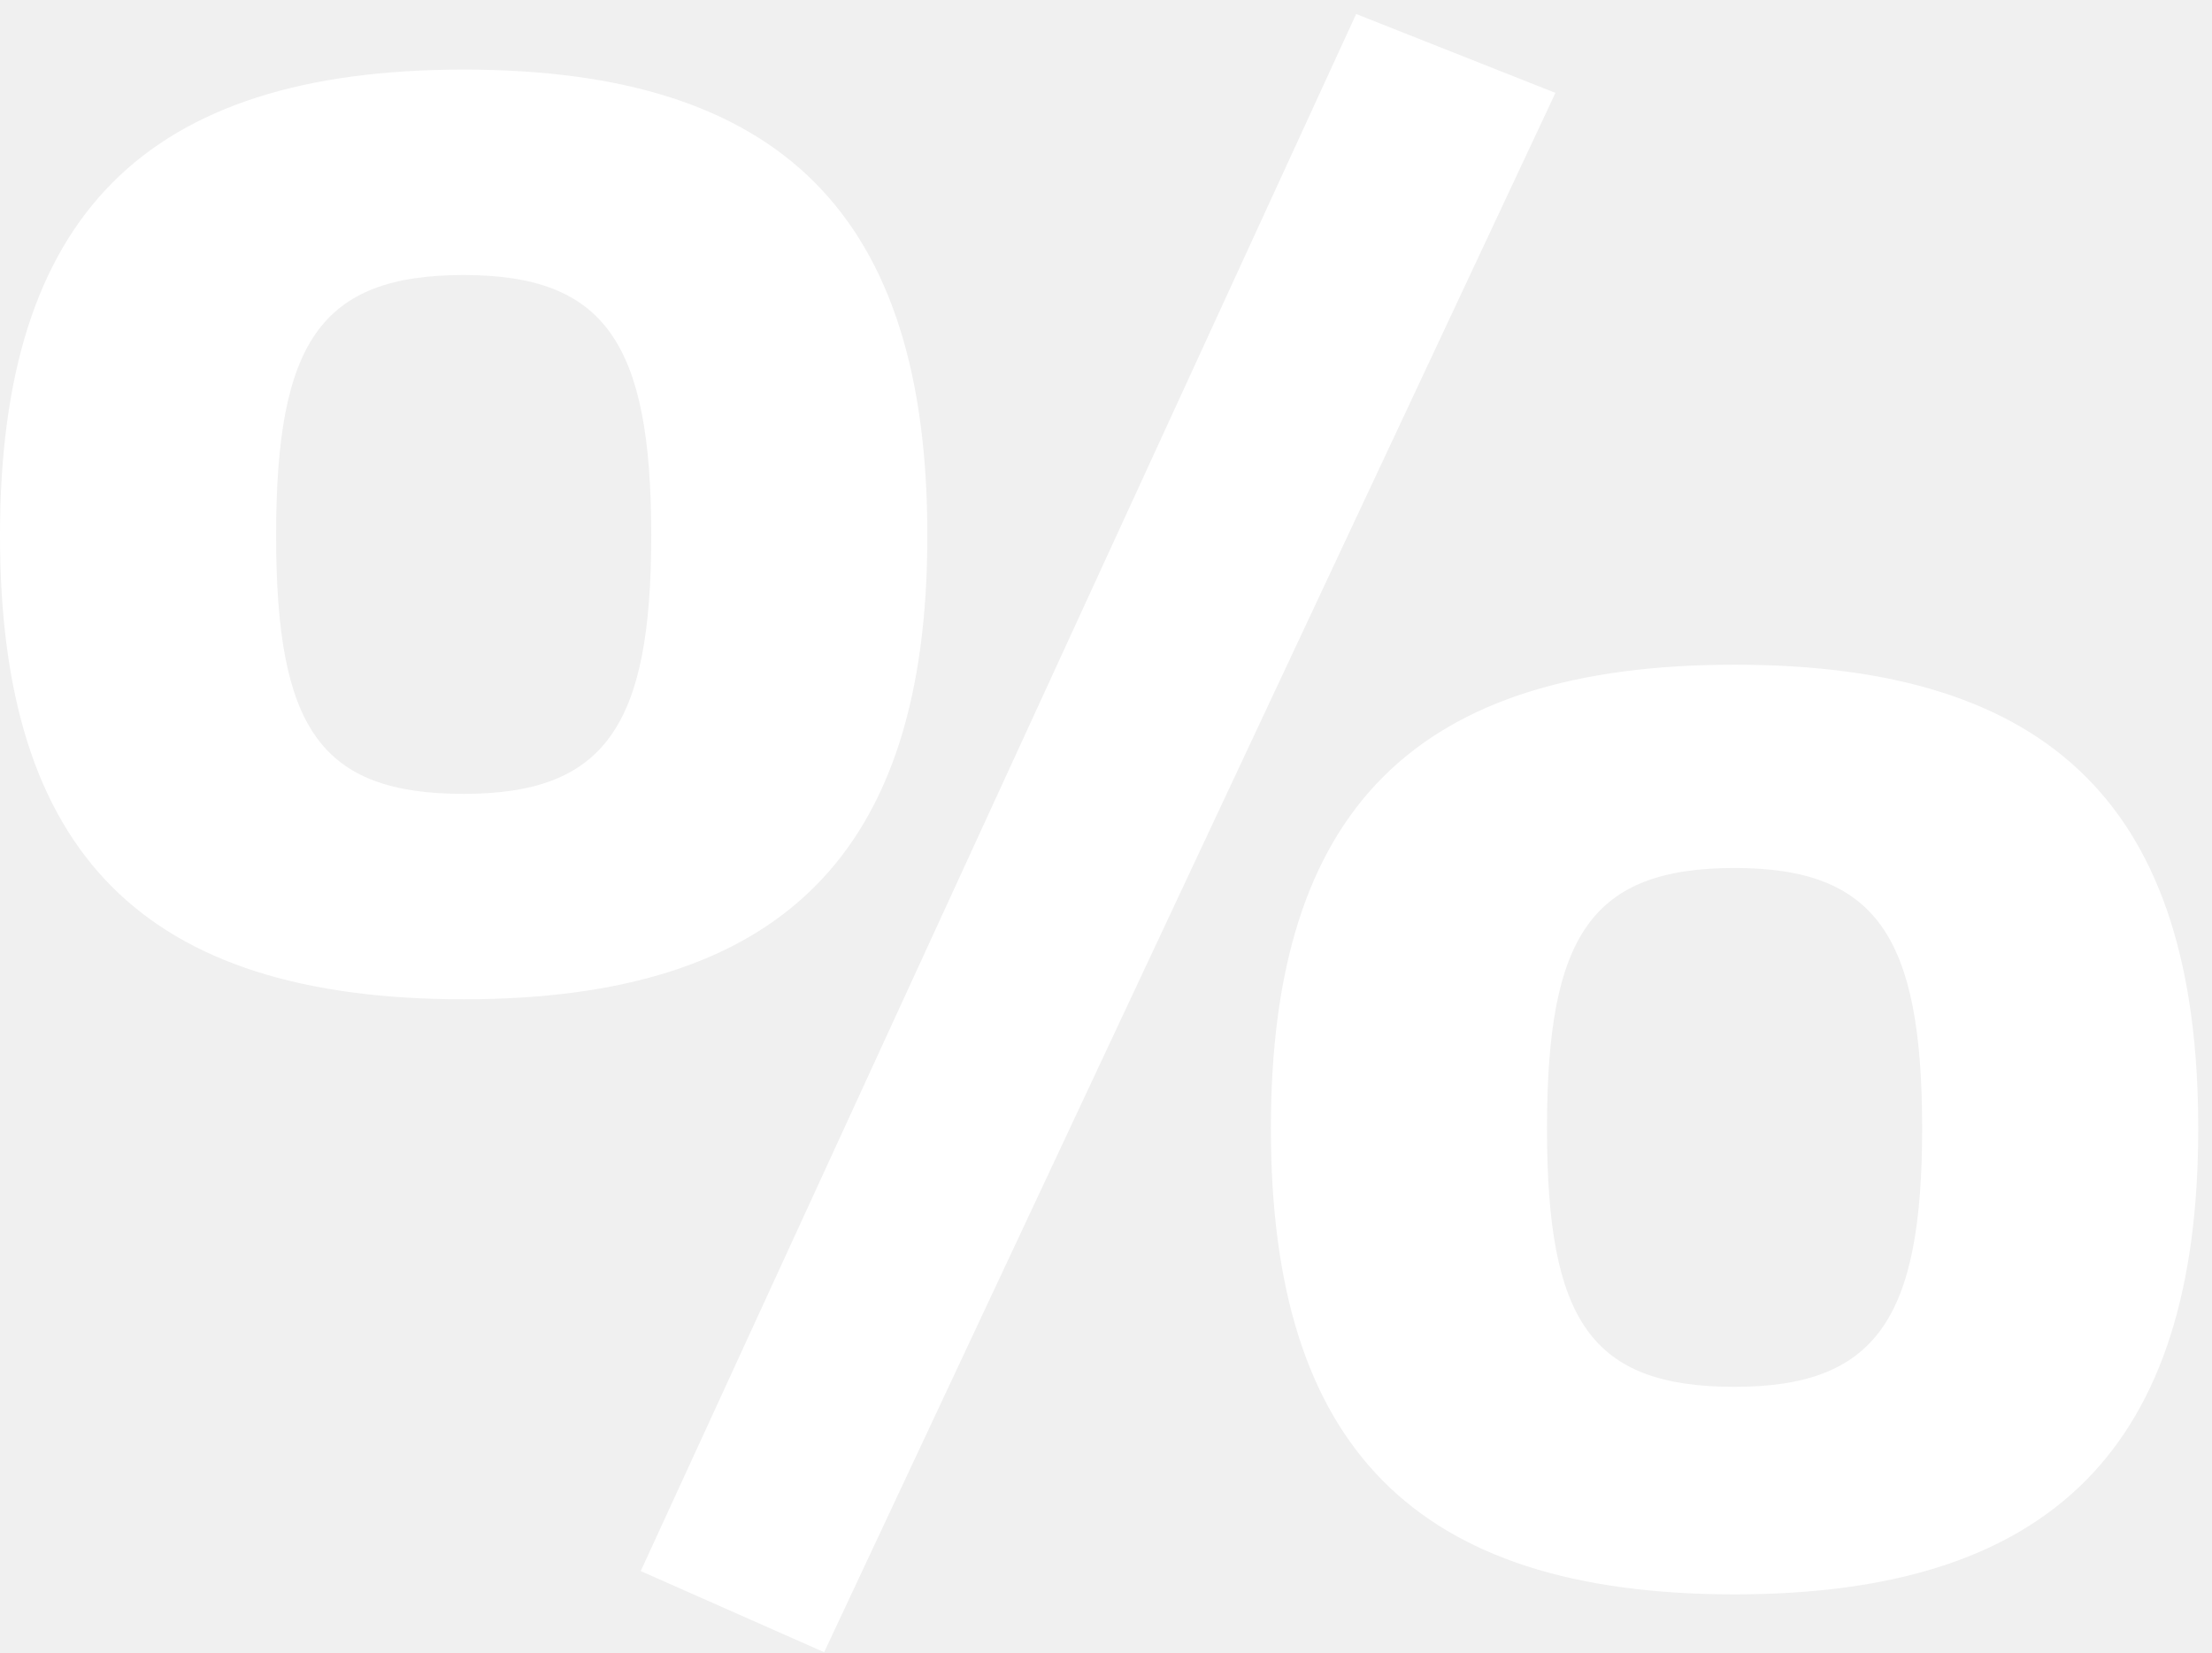
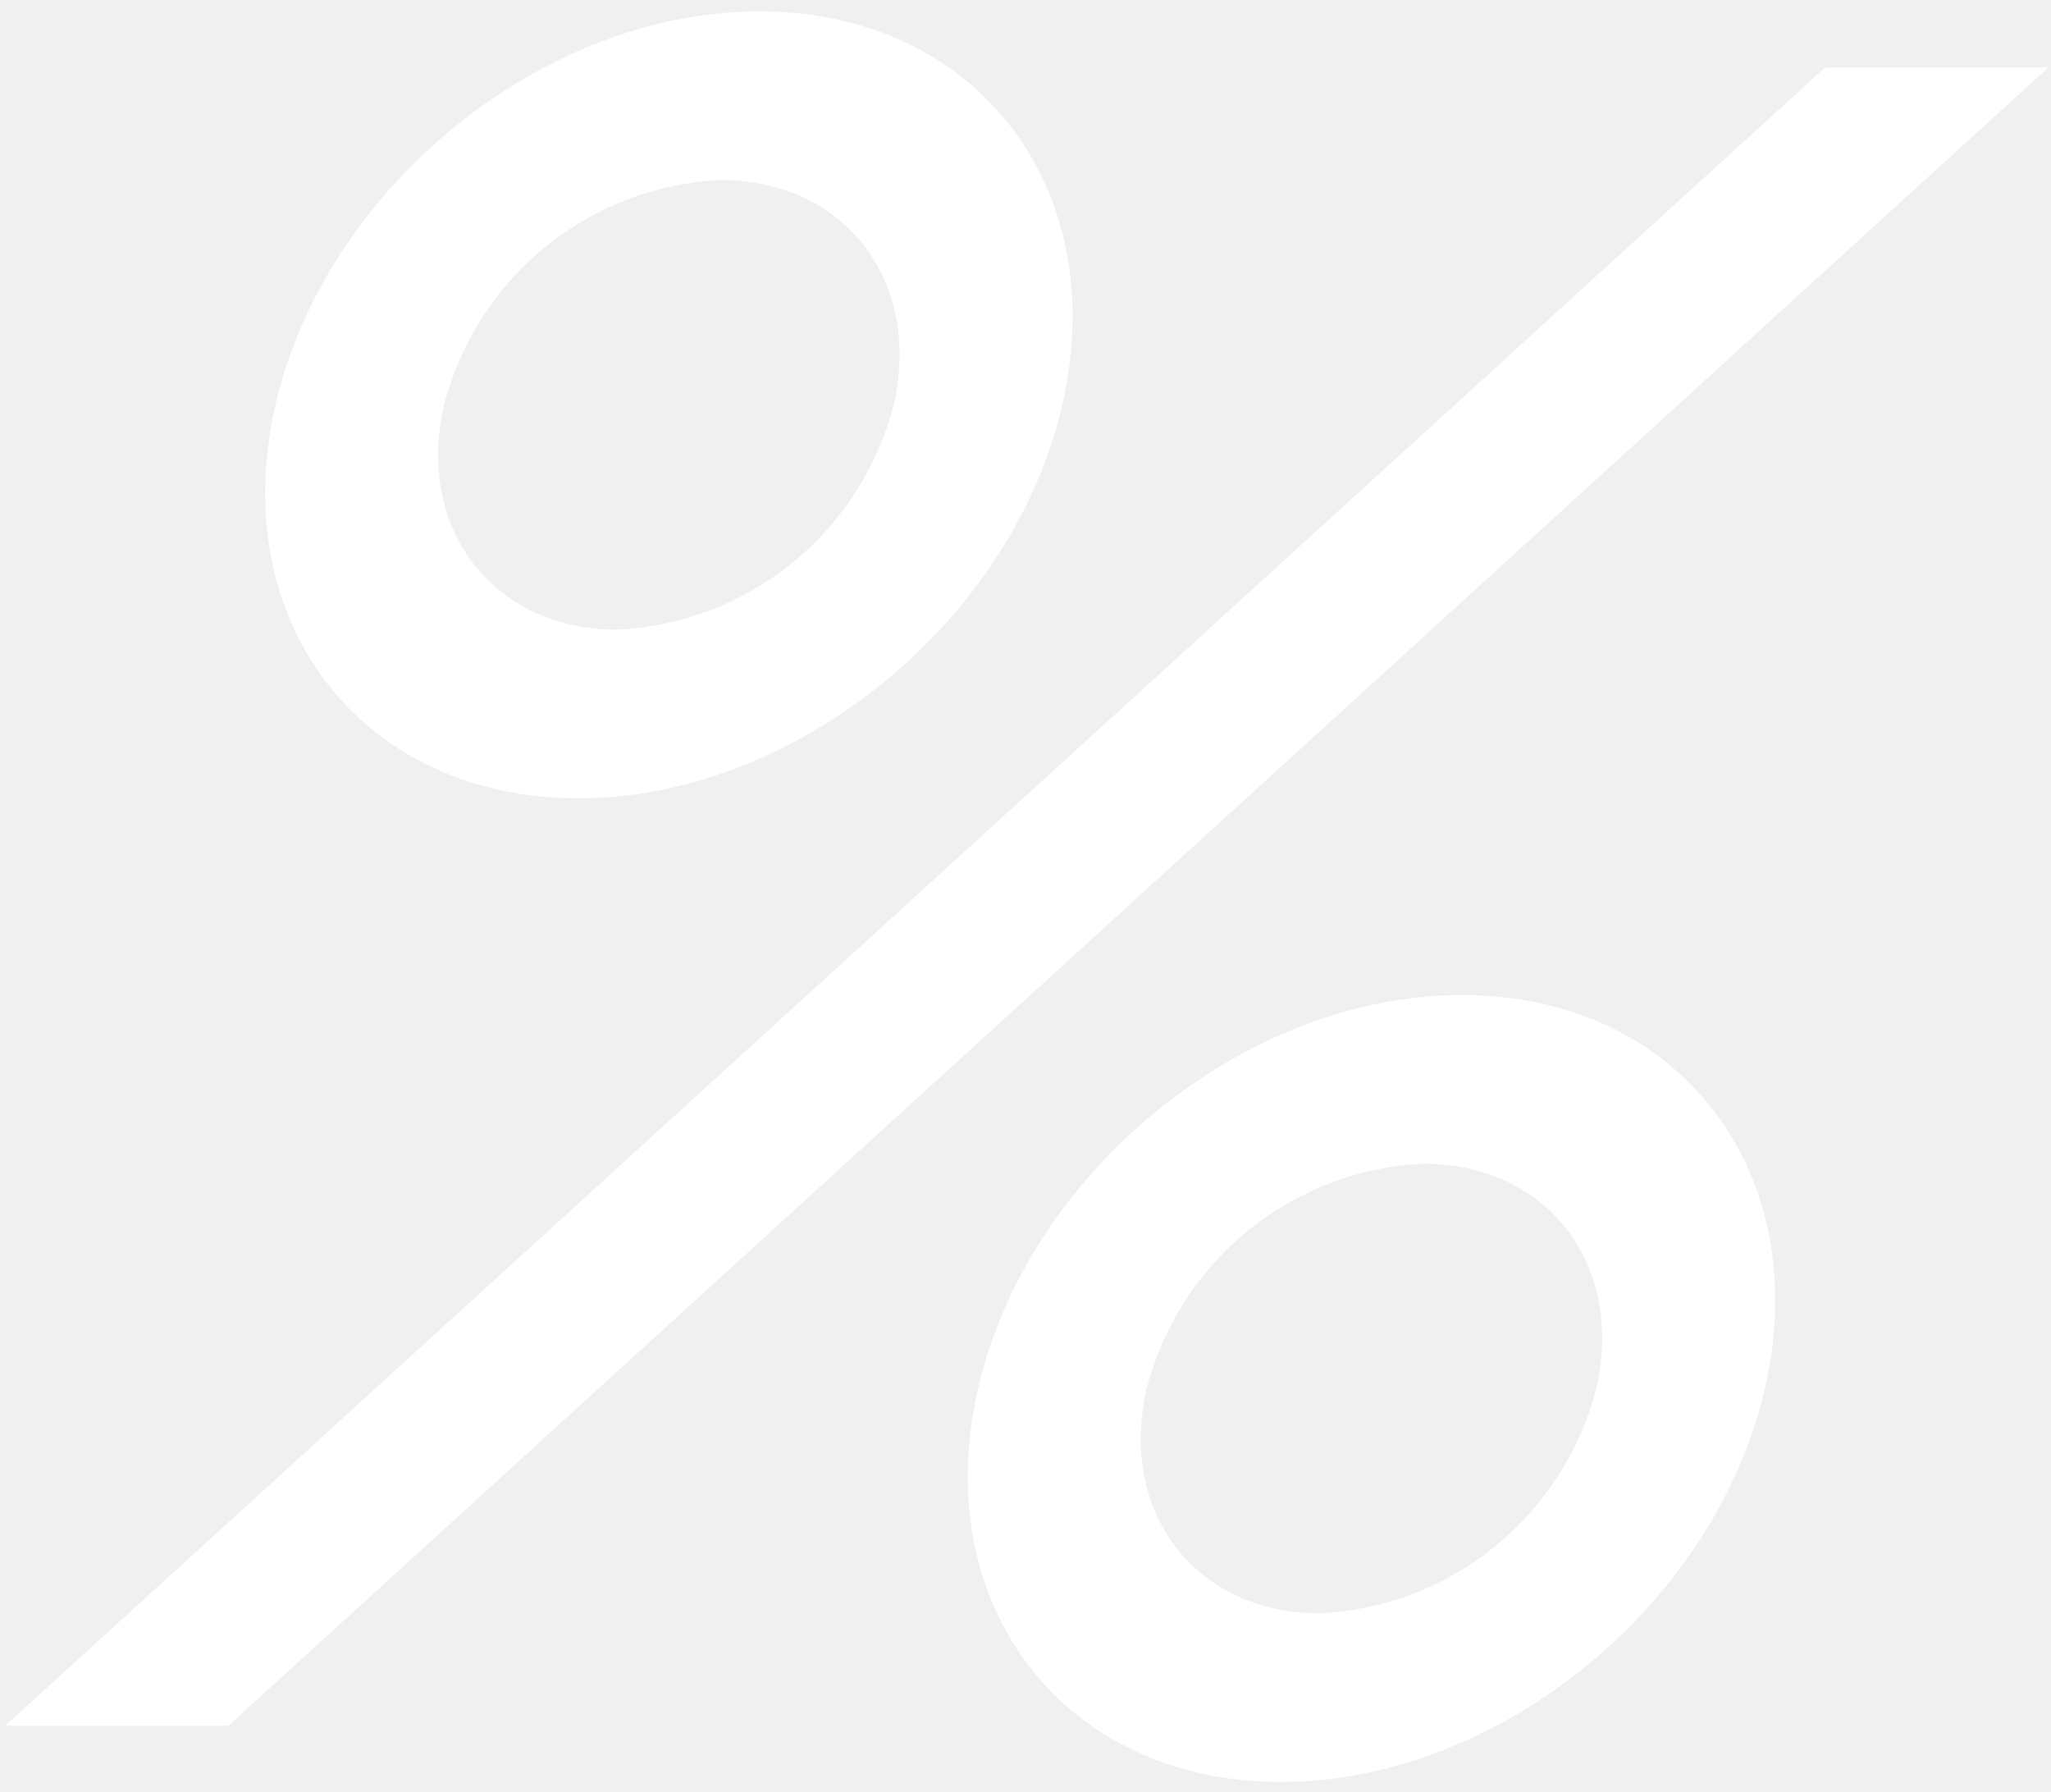
- <svg xmlns="http://www.w3.org/2000/svg" width="79" height="59" viewBox="0 0 79 59" fill="none">
-   <path d="M16.56 35.684C27.926 35.684 33.12 30.466 33.12 19.123C33.12 7.703 27.926 2.485 16.56 2.485C5.194 2.485 0 7.703 0 19.123C0 30.466 5.119 35.684 16.56 35.684ZM22.883 56.103L29.434 59L55.551 3.317L48.434 0.5L22.883 56.103ZM16.56 28.349C11.441 28.349 9.861 26.005 9.861 19.123C9.861 12.241 11.441 9.821 16.56 9.821C21.603 9.821 23.259 12.241 23.259 19.123C23.259 25.929 21.603 28.349 16.56 28.349ZM61.949 56.935C73.315 56.935 78.509 51.641 78.509 40.298C78.509 28.878 73.315 23.736 61.949 23.736C50.583 23.736 45.389 28.878 45.389 40.298C45.389 51.641 50.508 56.935 61.949 56.935ZM61.949 49.524C56.83 49.524 55.25 47.179 55.25 40.298C55.25 33.416 56.83 30.996 61.949 30.996C66.992 30.996 68.648 33.416 68.648 40.298C68.648 47.104 66.992 49.524 61.949 49.524Z" fill="white" />
+ <svg xmlns="http://www.w3.org/2000/svg" width="71" height="62" viewBox="0 0 71 62" fill="none">
+   <path fill-rule="evenodd" clip-rule="evenodd" d="M20.021 27.632C27.531 27.632 35.045 21.522 36.773 14.013C38.501 6.503 33.798 0.394 26.288 0.394C18.779 0.394 11.264 6.503 9.536 14.013C7.808 21.523 12.511 27.632 20.021 27.632ZM24.945 6.231C29.236 6.231 31.924 9.722 30.937 14.013C30.383 16.163 29.154 18.079 27.431 19.479C25.708 20.88 23.582 21.692 21.364 21.795C17.073 21.795 14.385 18.304 15.372 14.013C15.927 11.863 17.155 9.947 18.878 8.546C20.601 7.146 22.727 6.334 24.945 6.231ZM50.61 34.441C43.1 34.441 35.585 40.55 33.858 48.06C32.13 55.57 36.833 61.679 44.343 61.679C51.852 61.679 59.367 55.569 61.095 48.06C62.823 40.551 58.12 34.441 50.61 34.441ZM45.686 55.842C41.395 55.842 38.707 52.351 39.694 48.06C40.249 45.91 41.477 43.994 43.2 42.593C44.923 41.193 47.049 40.381 49.267 40.278C53.558 40.278 56.246 43.769 55.259 48.06C54.705 50.21 53.476 52.126 51.753 53.526C50.03 54.927 47.904 55.739 45.686 55.842ZM0.18 59.733L63.177 2.339H70.903L7.906 59.733H0.18Z" fill="white" />
</svg>
